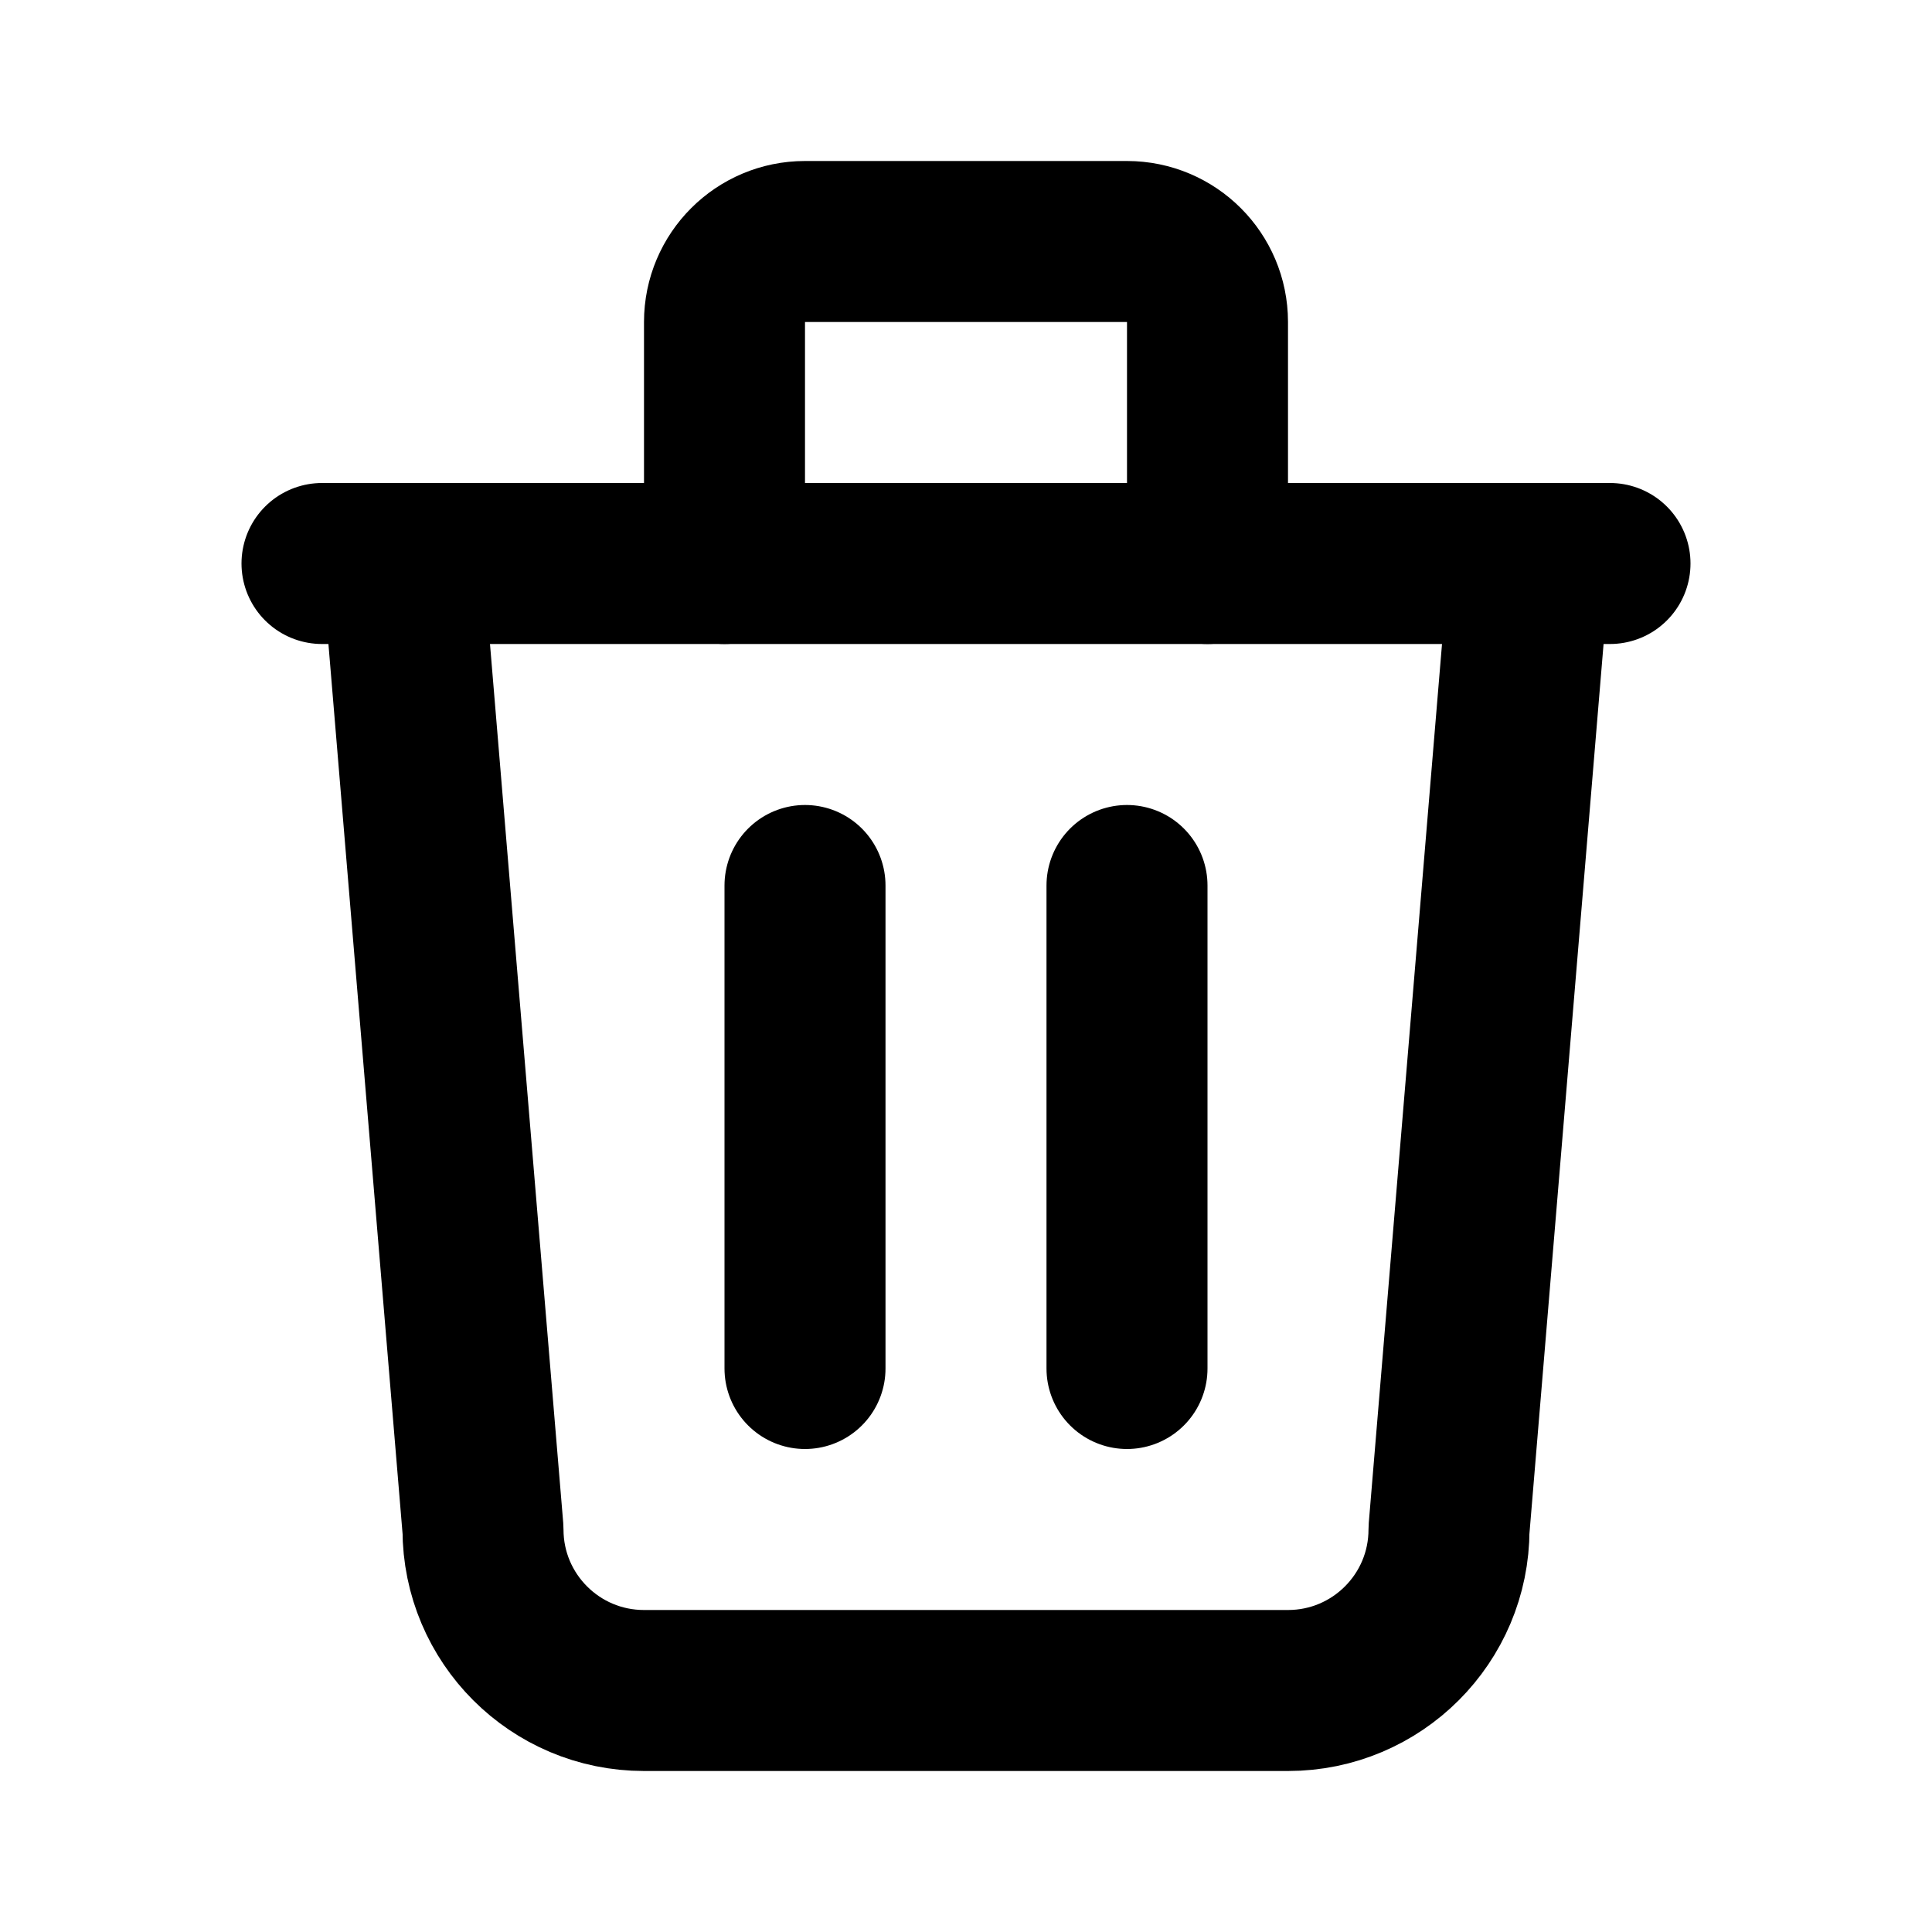
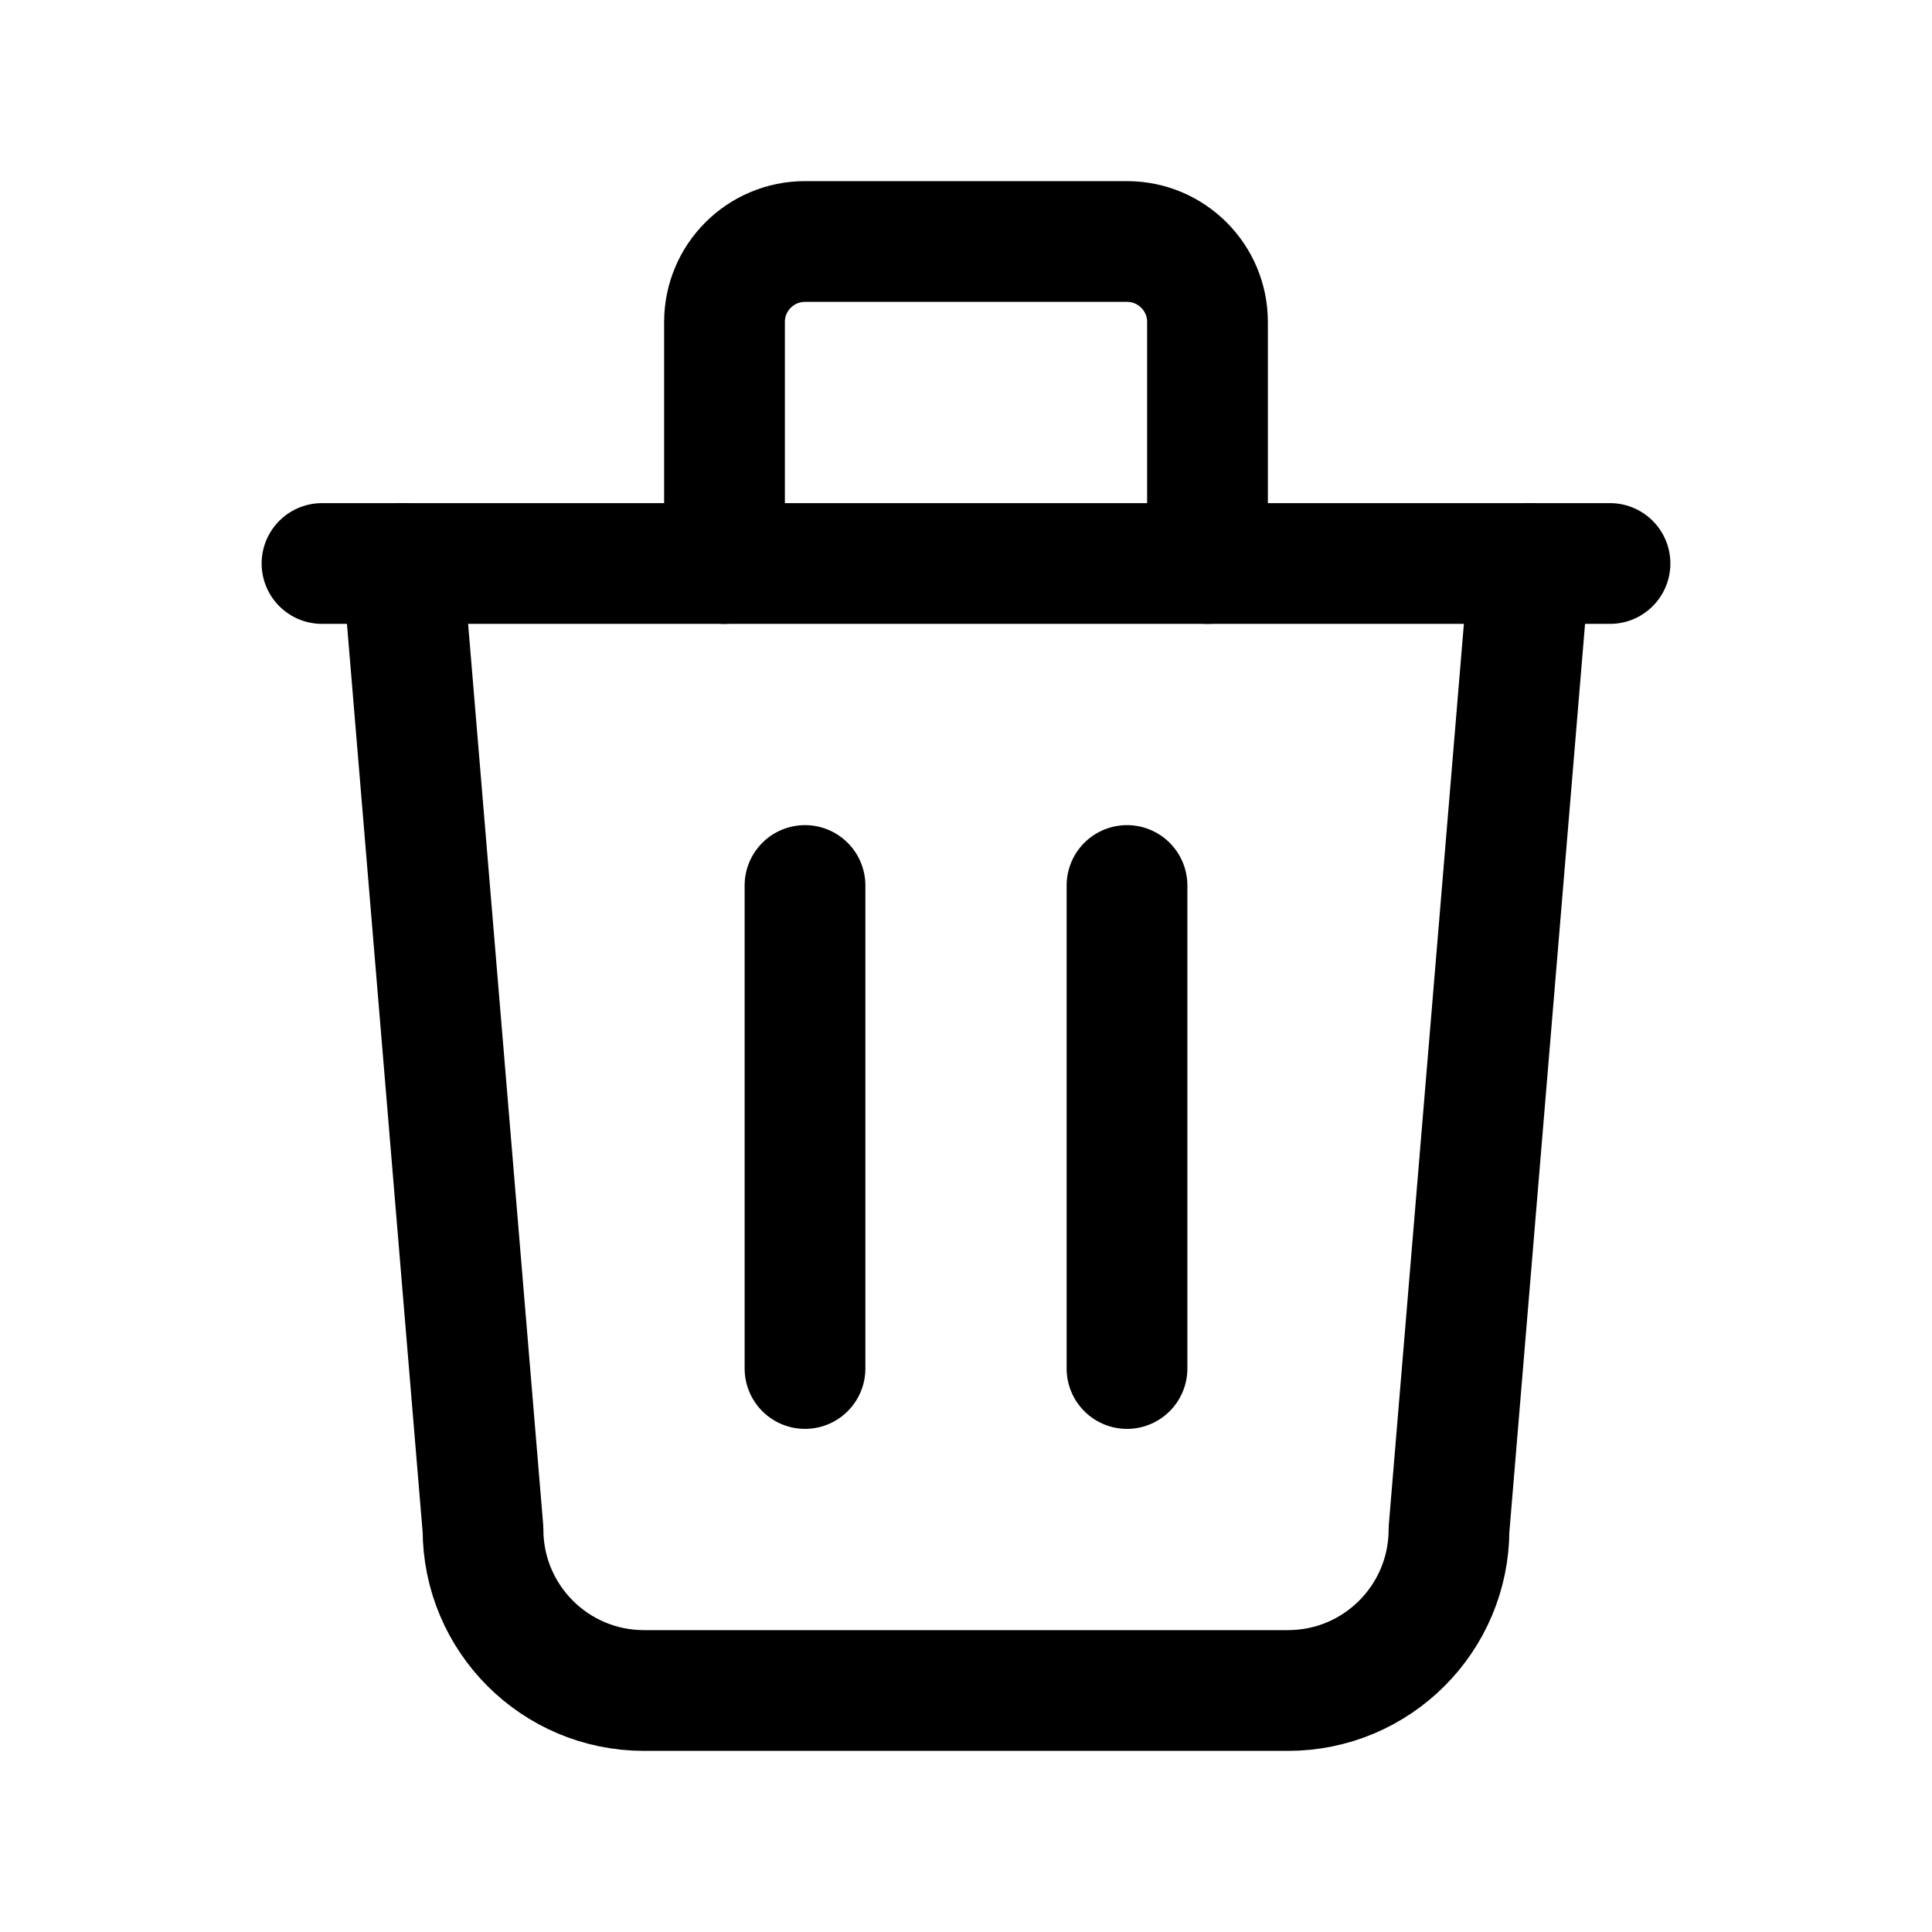
- <svg xmlns="http://www.w3.org/2000/svg" class="icon icon-tabler icon-tabler-trash" width="24" height="24" viewBox="0 0 24 24" stroke-width="2" stroke="currentColor" fill="none" stroke-linecap="round" stroke-linejoin="round">
+ <svg xmlns="http://www.w3.org/2000/svg" class="icon icon-tabler icon-tabler-trash" width="24" height="24" viewBox="0 0 24 24" stroke-width="1.5" stroke="currentColor" fill="none" stroke-linecap="round" stroke-linejoin="round">
  <path stroke="none" d="M0 0h24v24H0z" fill="none" />
  <line x1="4" y1="7" x2="20" y2="7" />
  <line x1="10" y1="11" x2="10" y2="17" />
  <line x1="14" y1="11" x2="14" y2="17" />
  <path d="M5 7l1 12a2 2 0 0 0 2 2h8a2 2 0 0 0 2 -2l1 -12" />
  <path d="M9 7v-3a1 1 0 0 1 1 -1h4a1 1 0 0 1 1 1v3" />
</svg>
